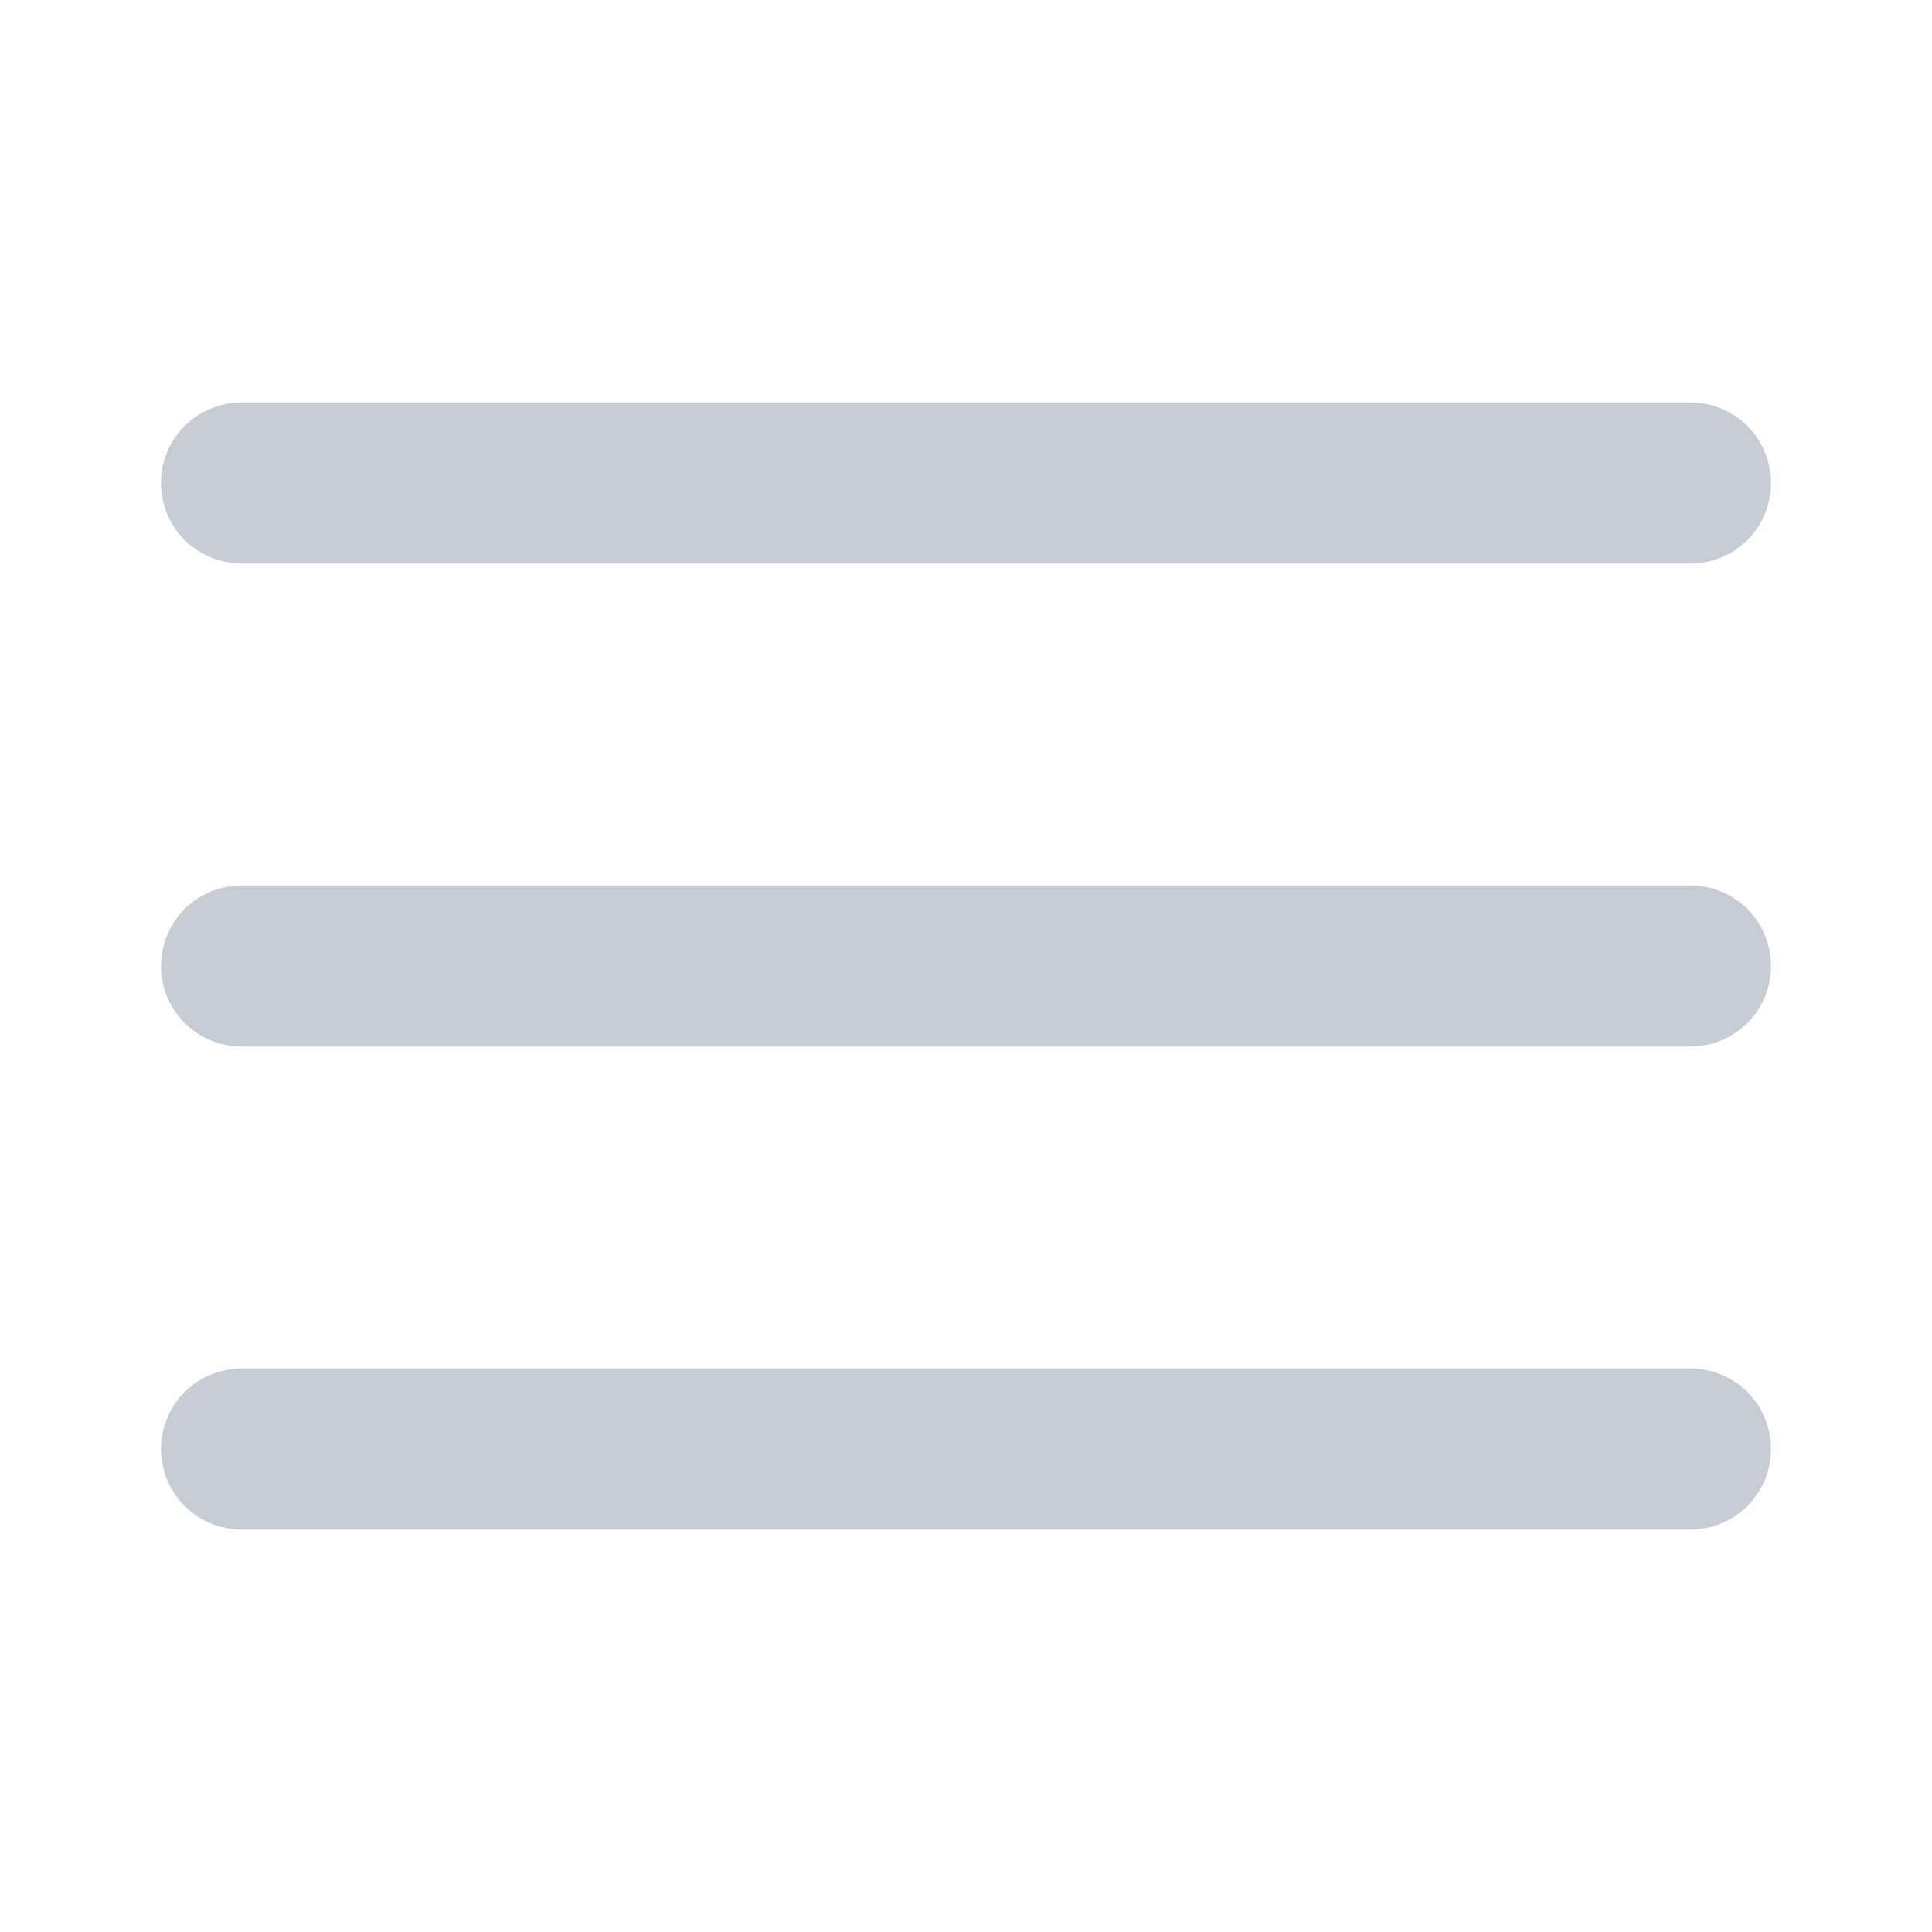
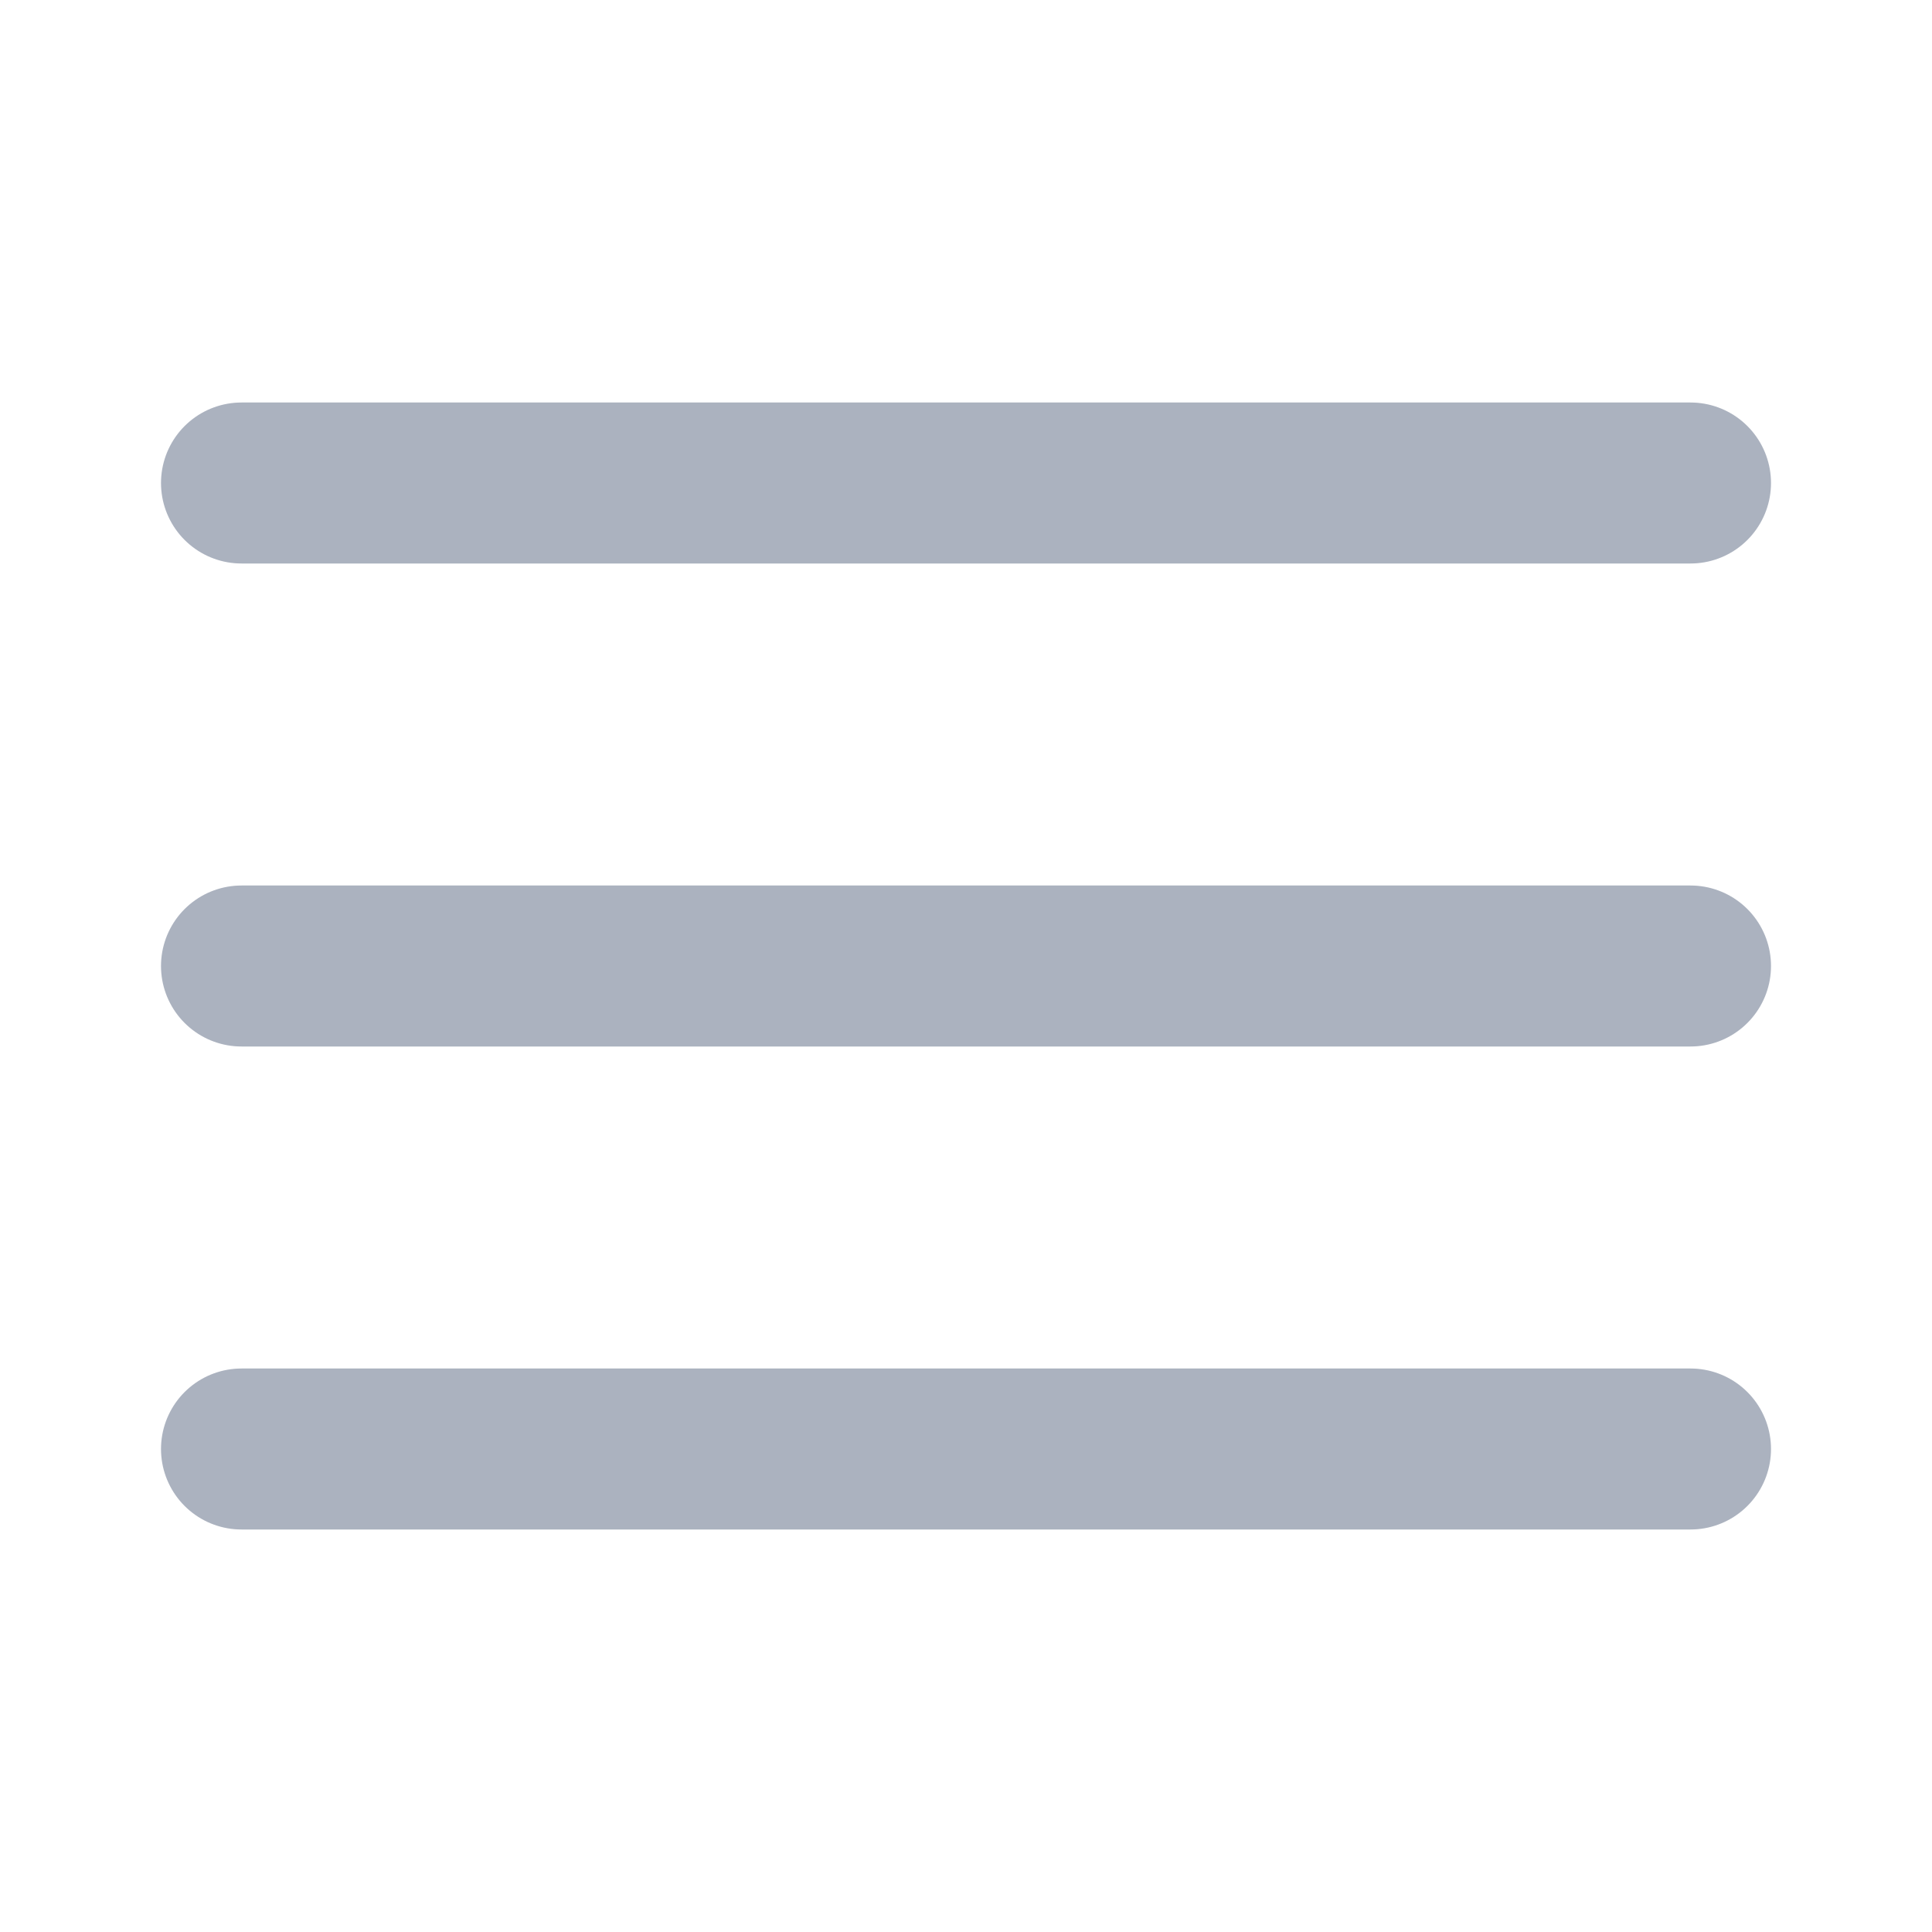
- <svg xmlns="http://www.w3.org/2000/svg" width="32" height="32" viewBox="0 0 24 24" fill="none" stroke="#c8ccd4" stroke-width="2" stroke-linecap="round" stroke-linejoin="round" class="feather feather-menu">
+ <svg xmlns="http://www.w3.org/2000/svg" width="32" height="32" viewBox="0 0 24 24" fill="none" stroke="#abb2bf" stroke-width="2" stroke-linecap="round" stroke-linejoin="round" class="feather feather-menu">
  <line x1="3" y1="12" x2="21" y2="12" />
  <line x1="3" y1="6" x2="21" y2="6" />
  <line x1="3" y1="18" x2="21" y2="18" />
</svg>
